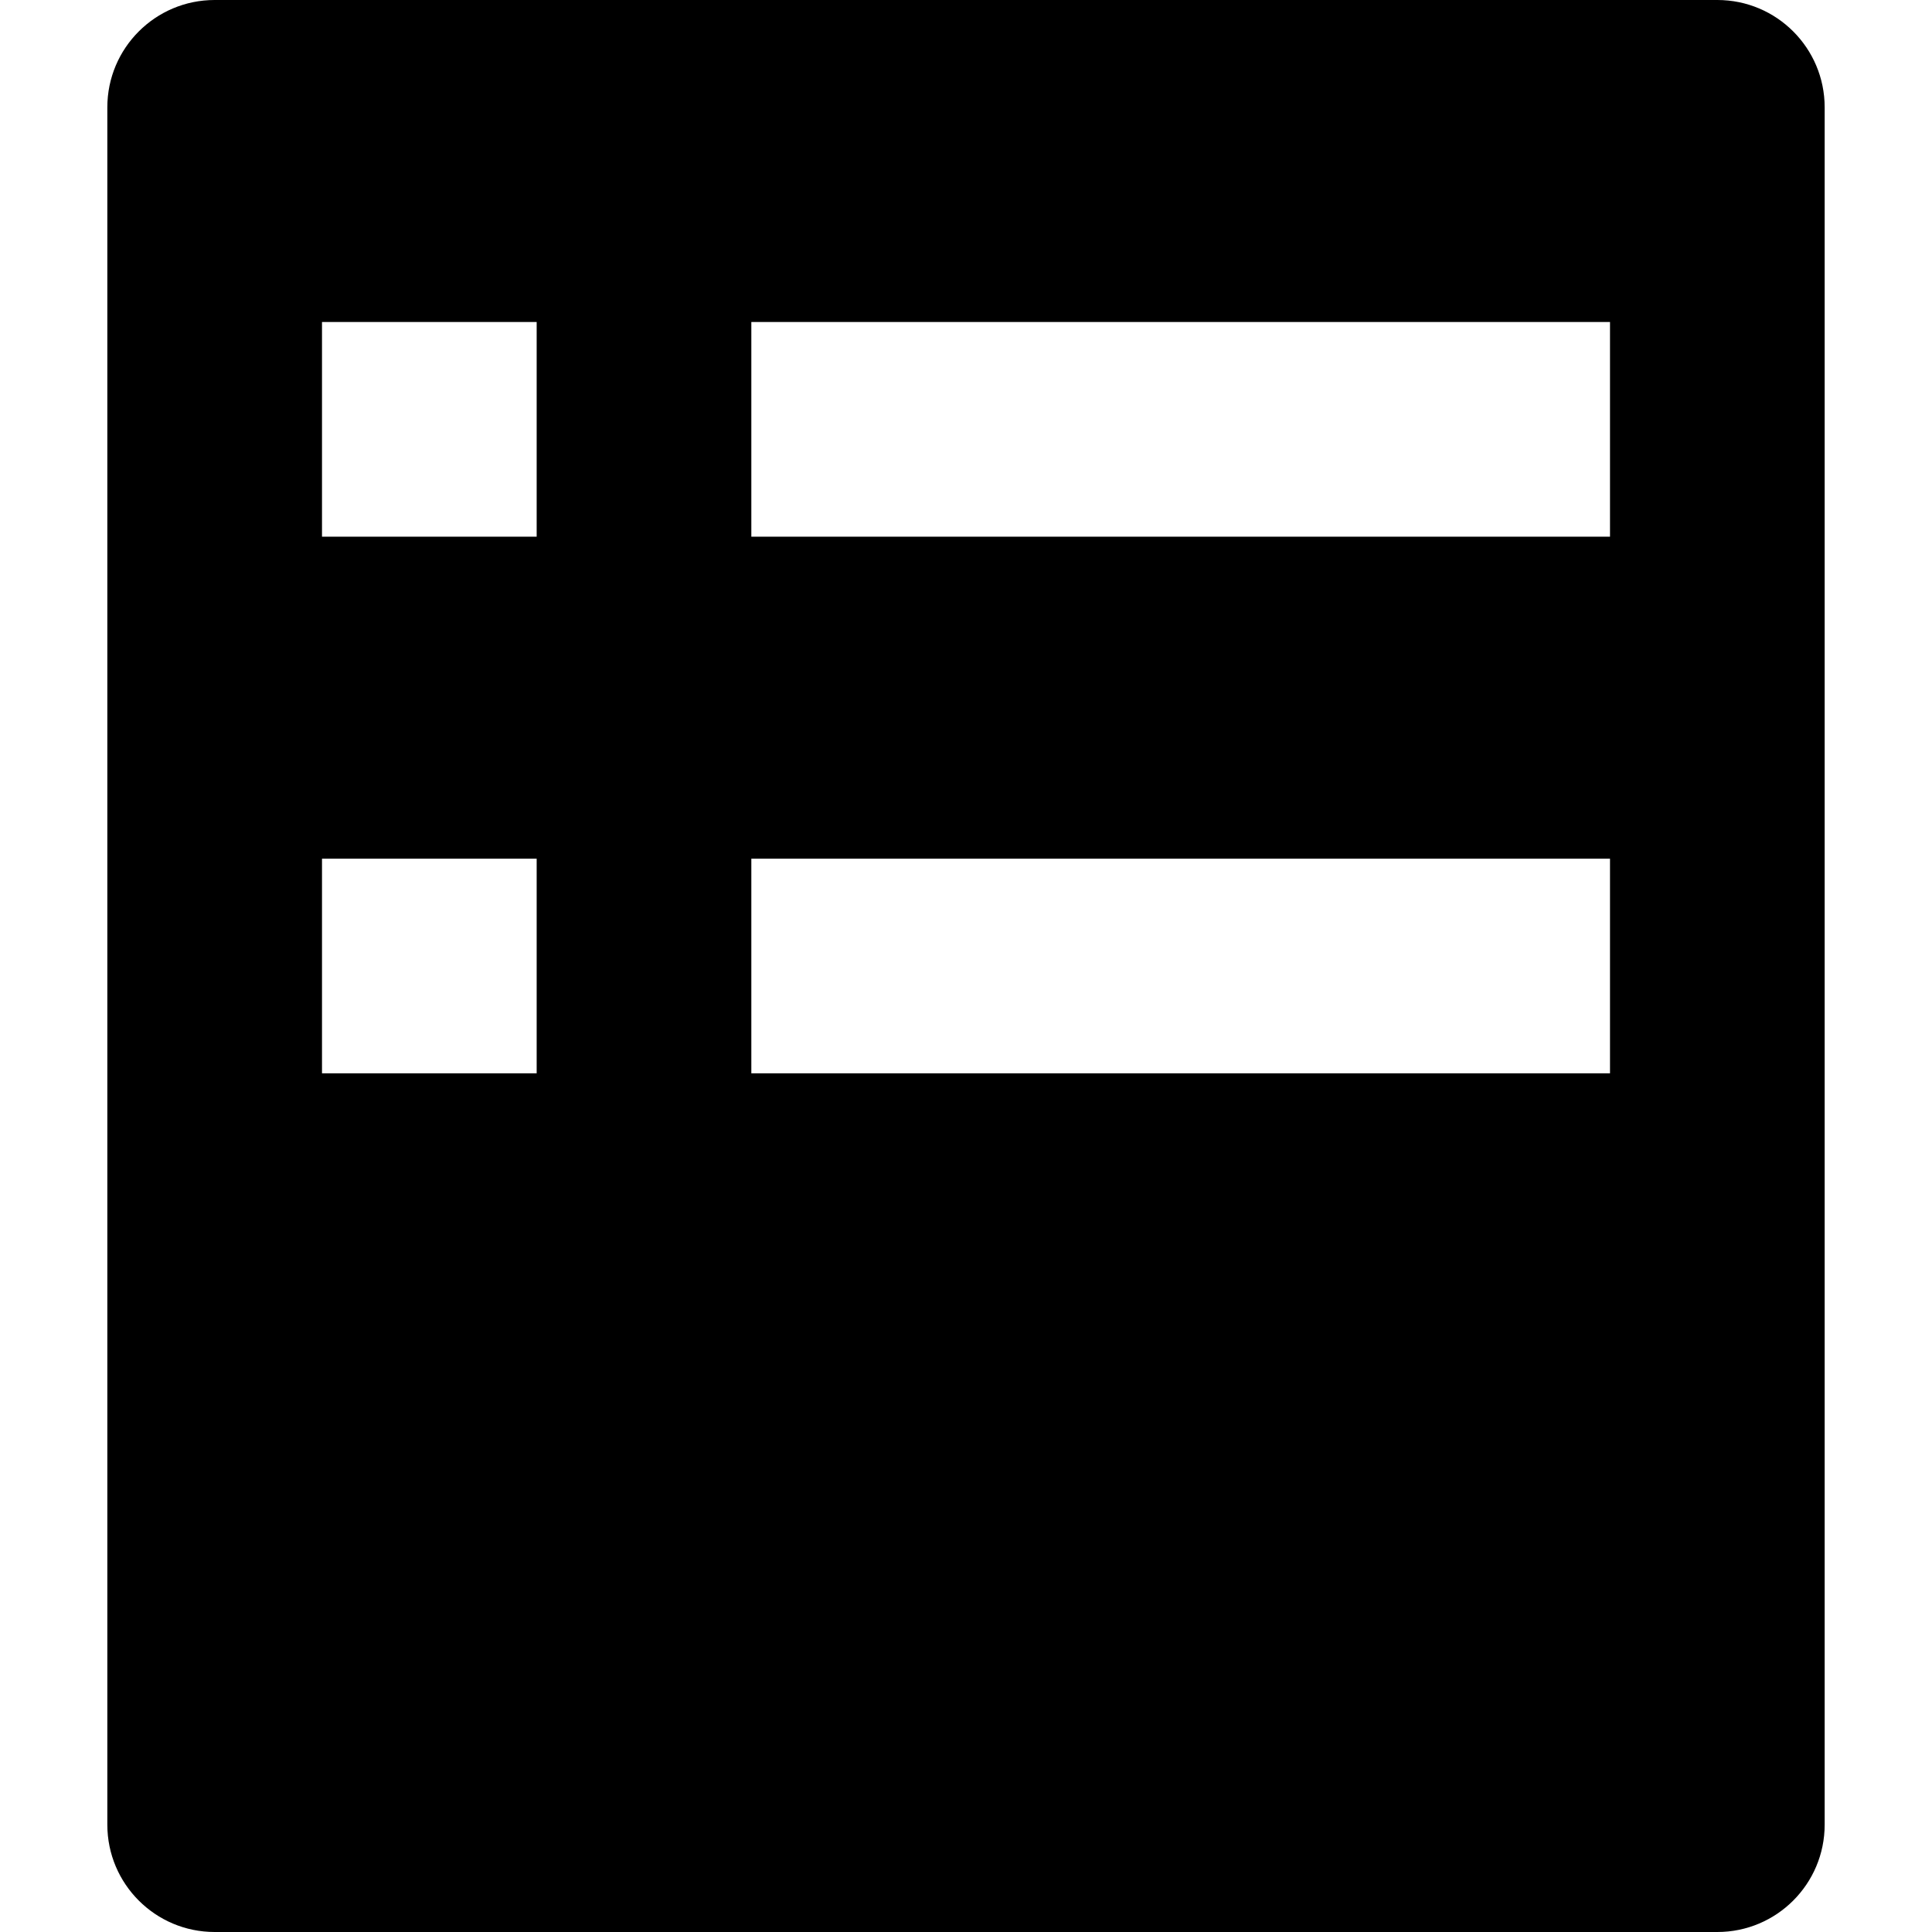
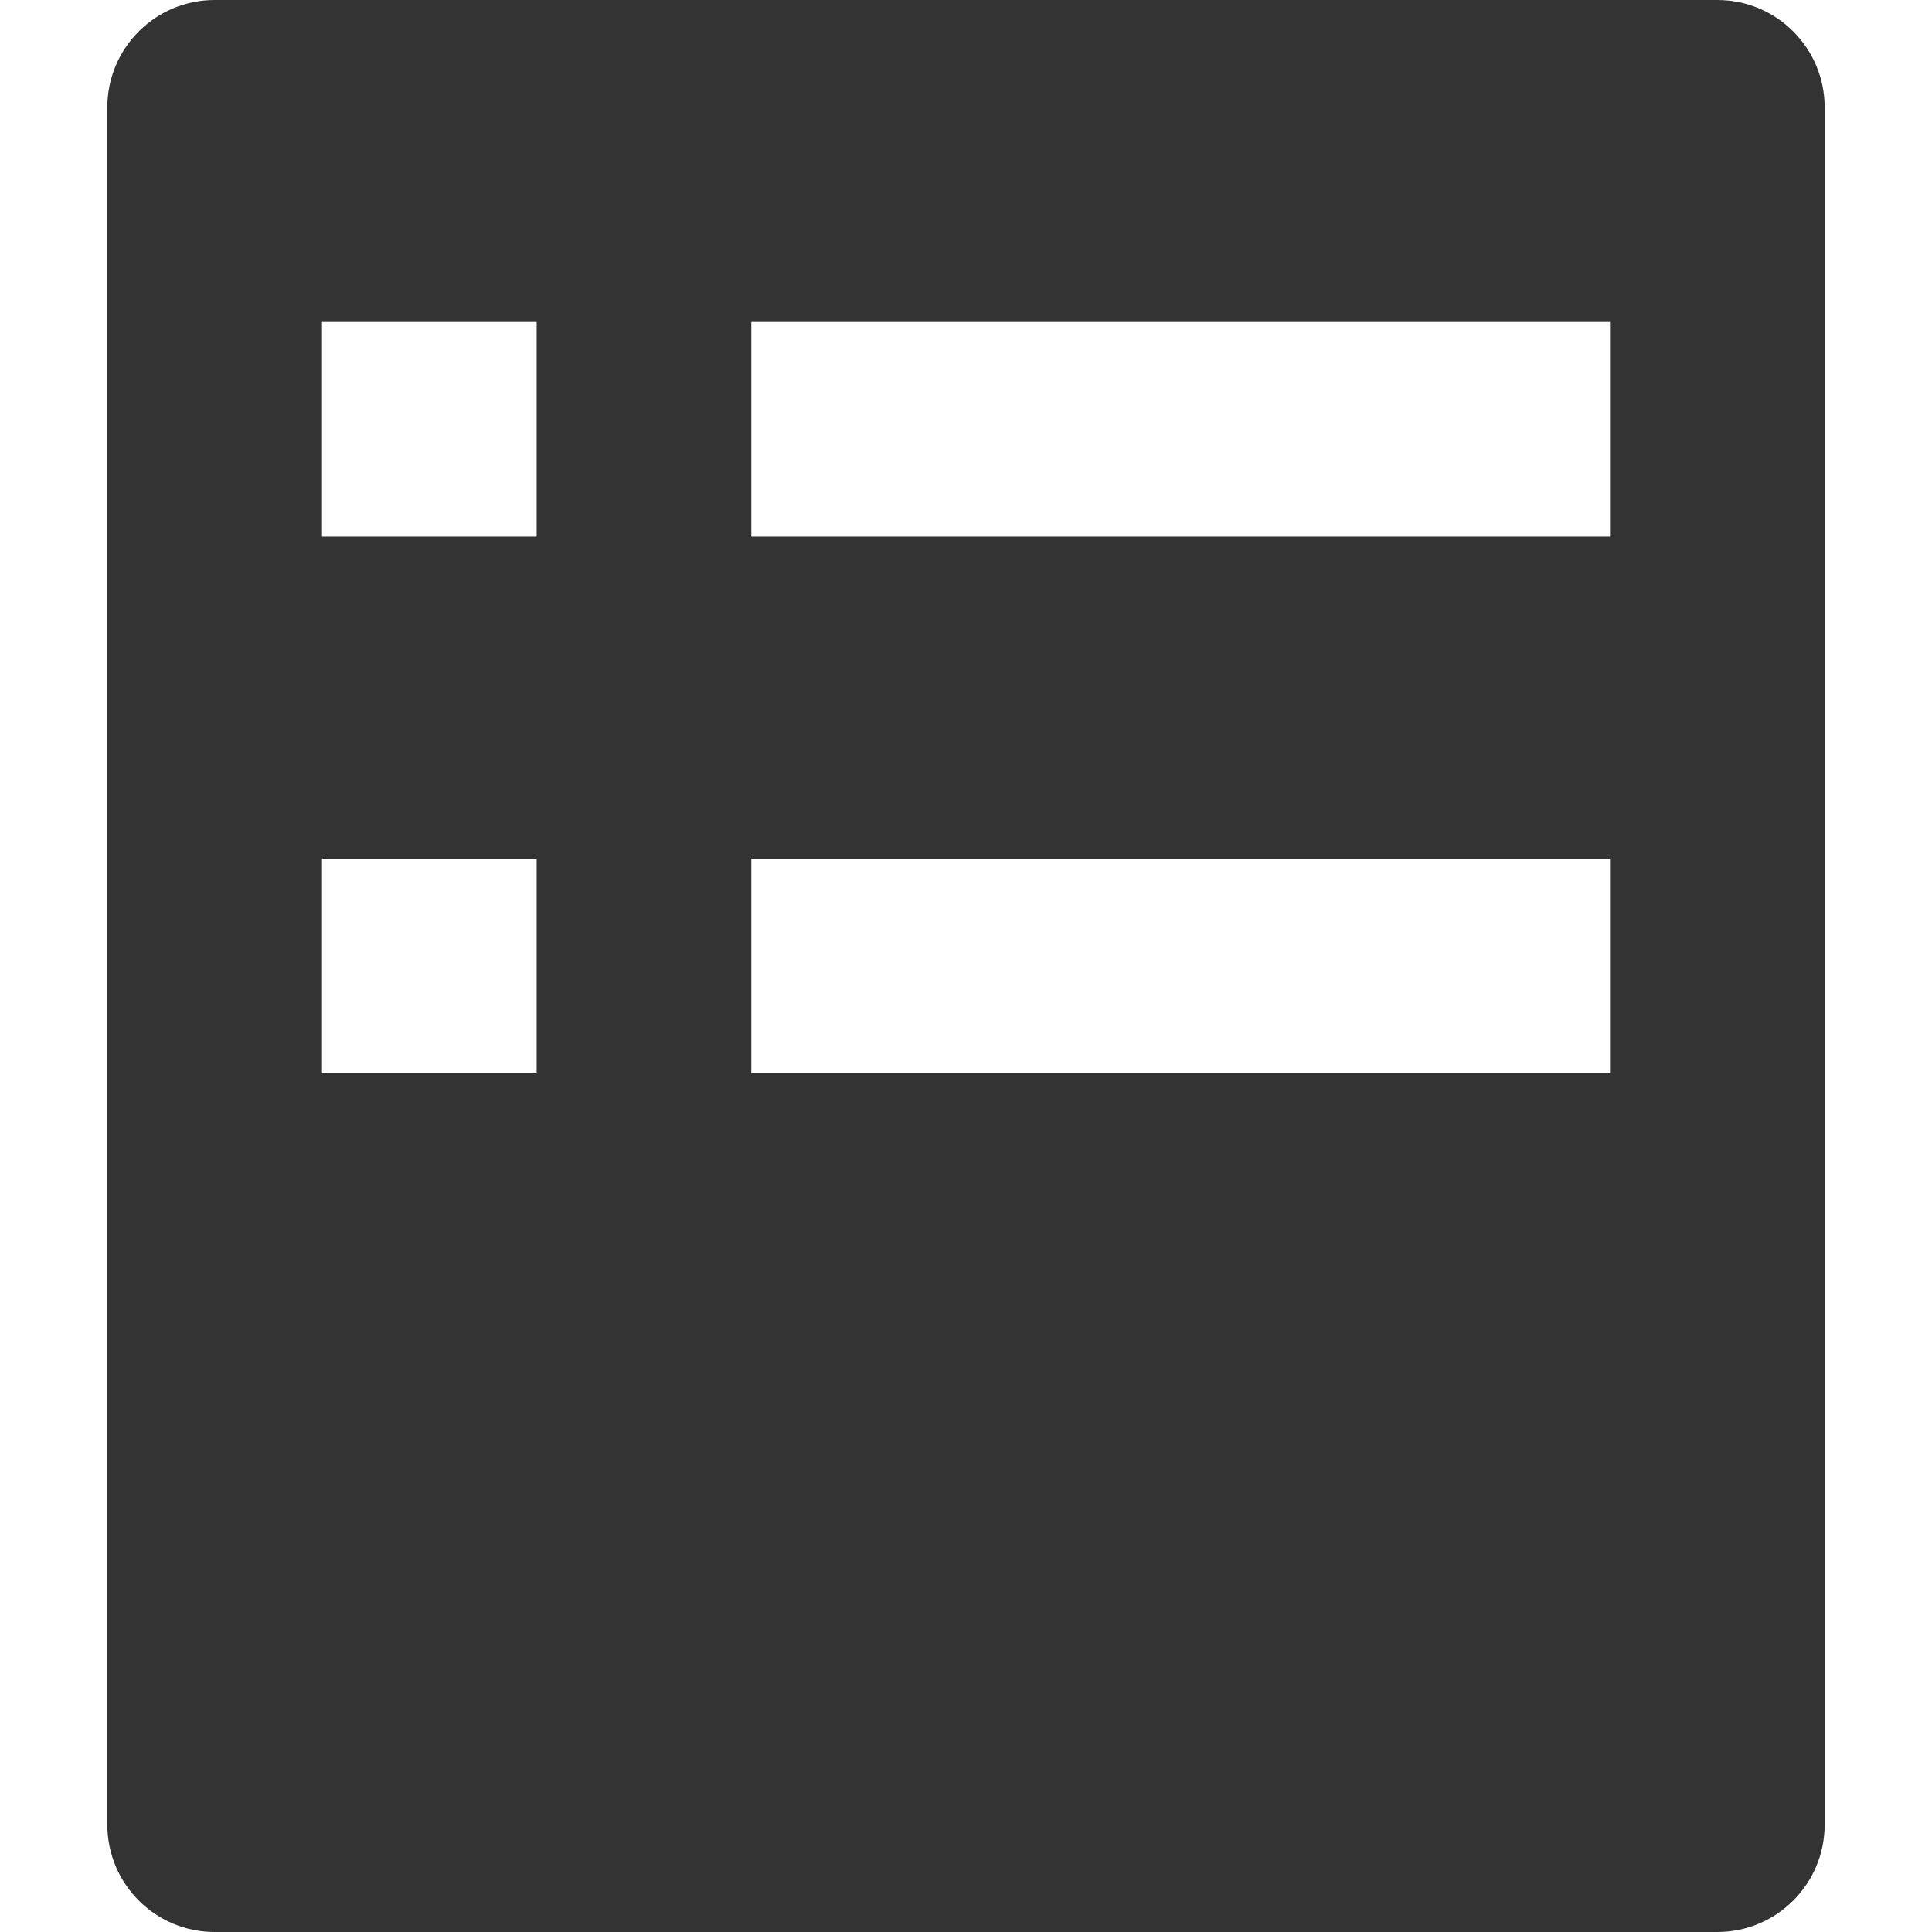
- <svg xmlns="http://www.w3.org/2000/svg" t="1527597542938" class="icon" style="" viewBox="0 0 1024 1024" version="1.1" p-id="3953" width="32" height="32">
-   <defs>
-     <style type="text/css" />
-   </defs>
-   <path d="M113.778 0h796.444a56.889 56.889 0 0 1 56.889 56.889v910.222a56.889 56.889 0 0 1-56.889 56.889H113.778a56.889 56.889 0 0 1-56.889-56.889V56.889a56.889 56.889 0 0 1 56.889-56.889z m56.889 170.667v113.778h113.778V170.667H170.667z m0 284.444v113.778h113.778V455.111H170.667z m227.556-284.444v113.778h455.111V170.667H398.222z m0 284.444v113.778h455.111V455.111H398.222z" p-id="3954" />
+ <svg xmlns="http://www.w3.org/2000/svg" class="icon" width="200px" height="200.00px" viewBox="0 0 1024 1024" version="1.1">
+   <path fill="#333333" d="M113.778 0h796.444a56.889 56.889 0 0 1 56.89 56.889V967.11a56.889 56.889 0 0 1-56.89 56.889H113.778a56.889 56.889 0 0 1-56.89-56.889V56.89A56.889 56.889 0 0 1 113.779 0z m56.889 170.667v113.777h113.777V170.667H170.667z m0 284.444V568.89h113.777V455.11H170.667z m227.555-284.444v113.777h455.111V170.667h-455.11z m0 284.444V568.89h455.111V455.11h-455.11z" />
</svg>
